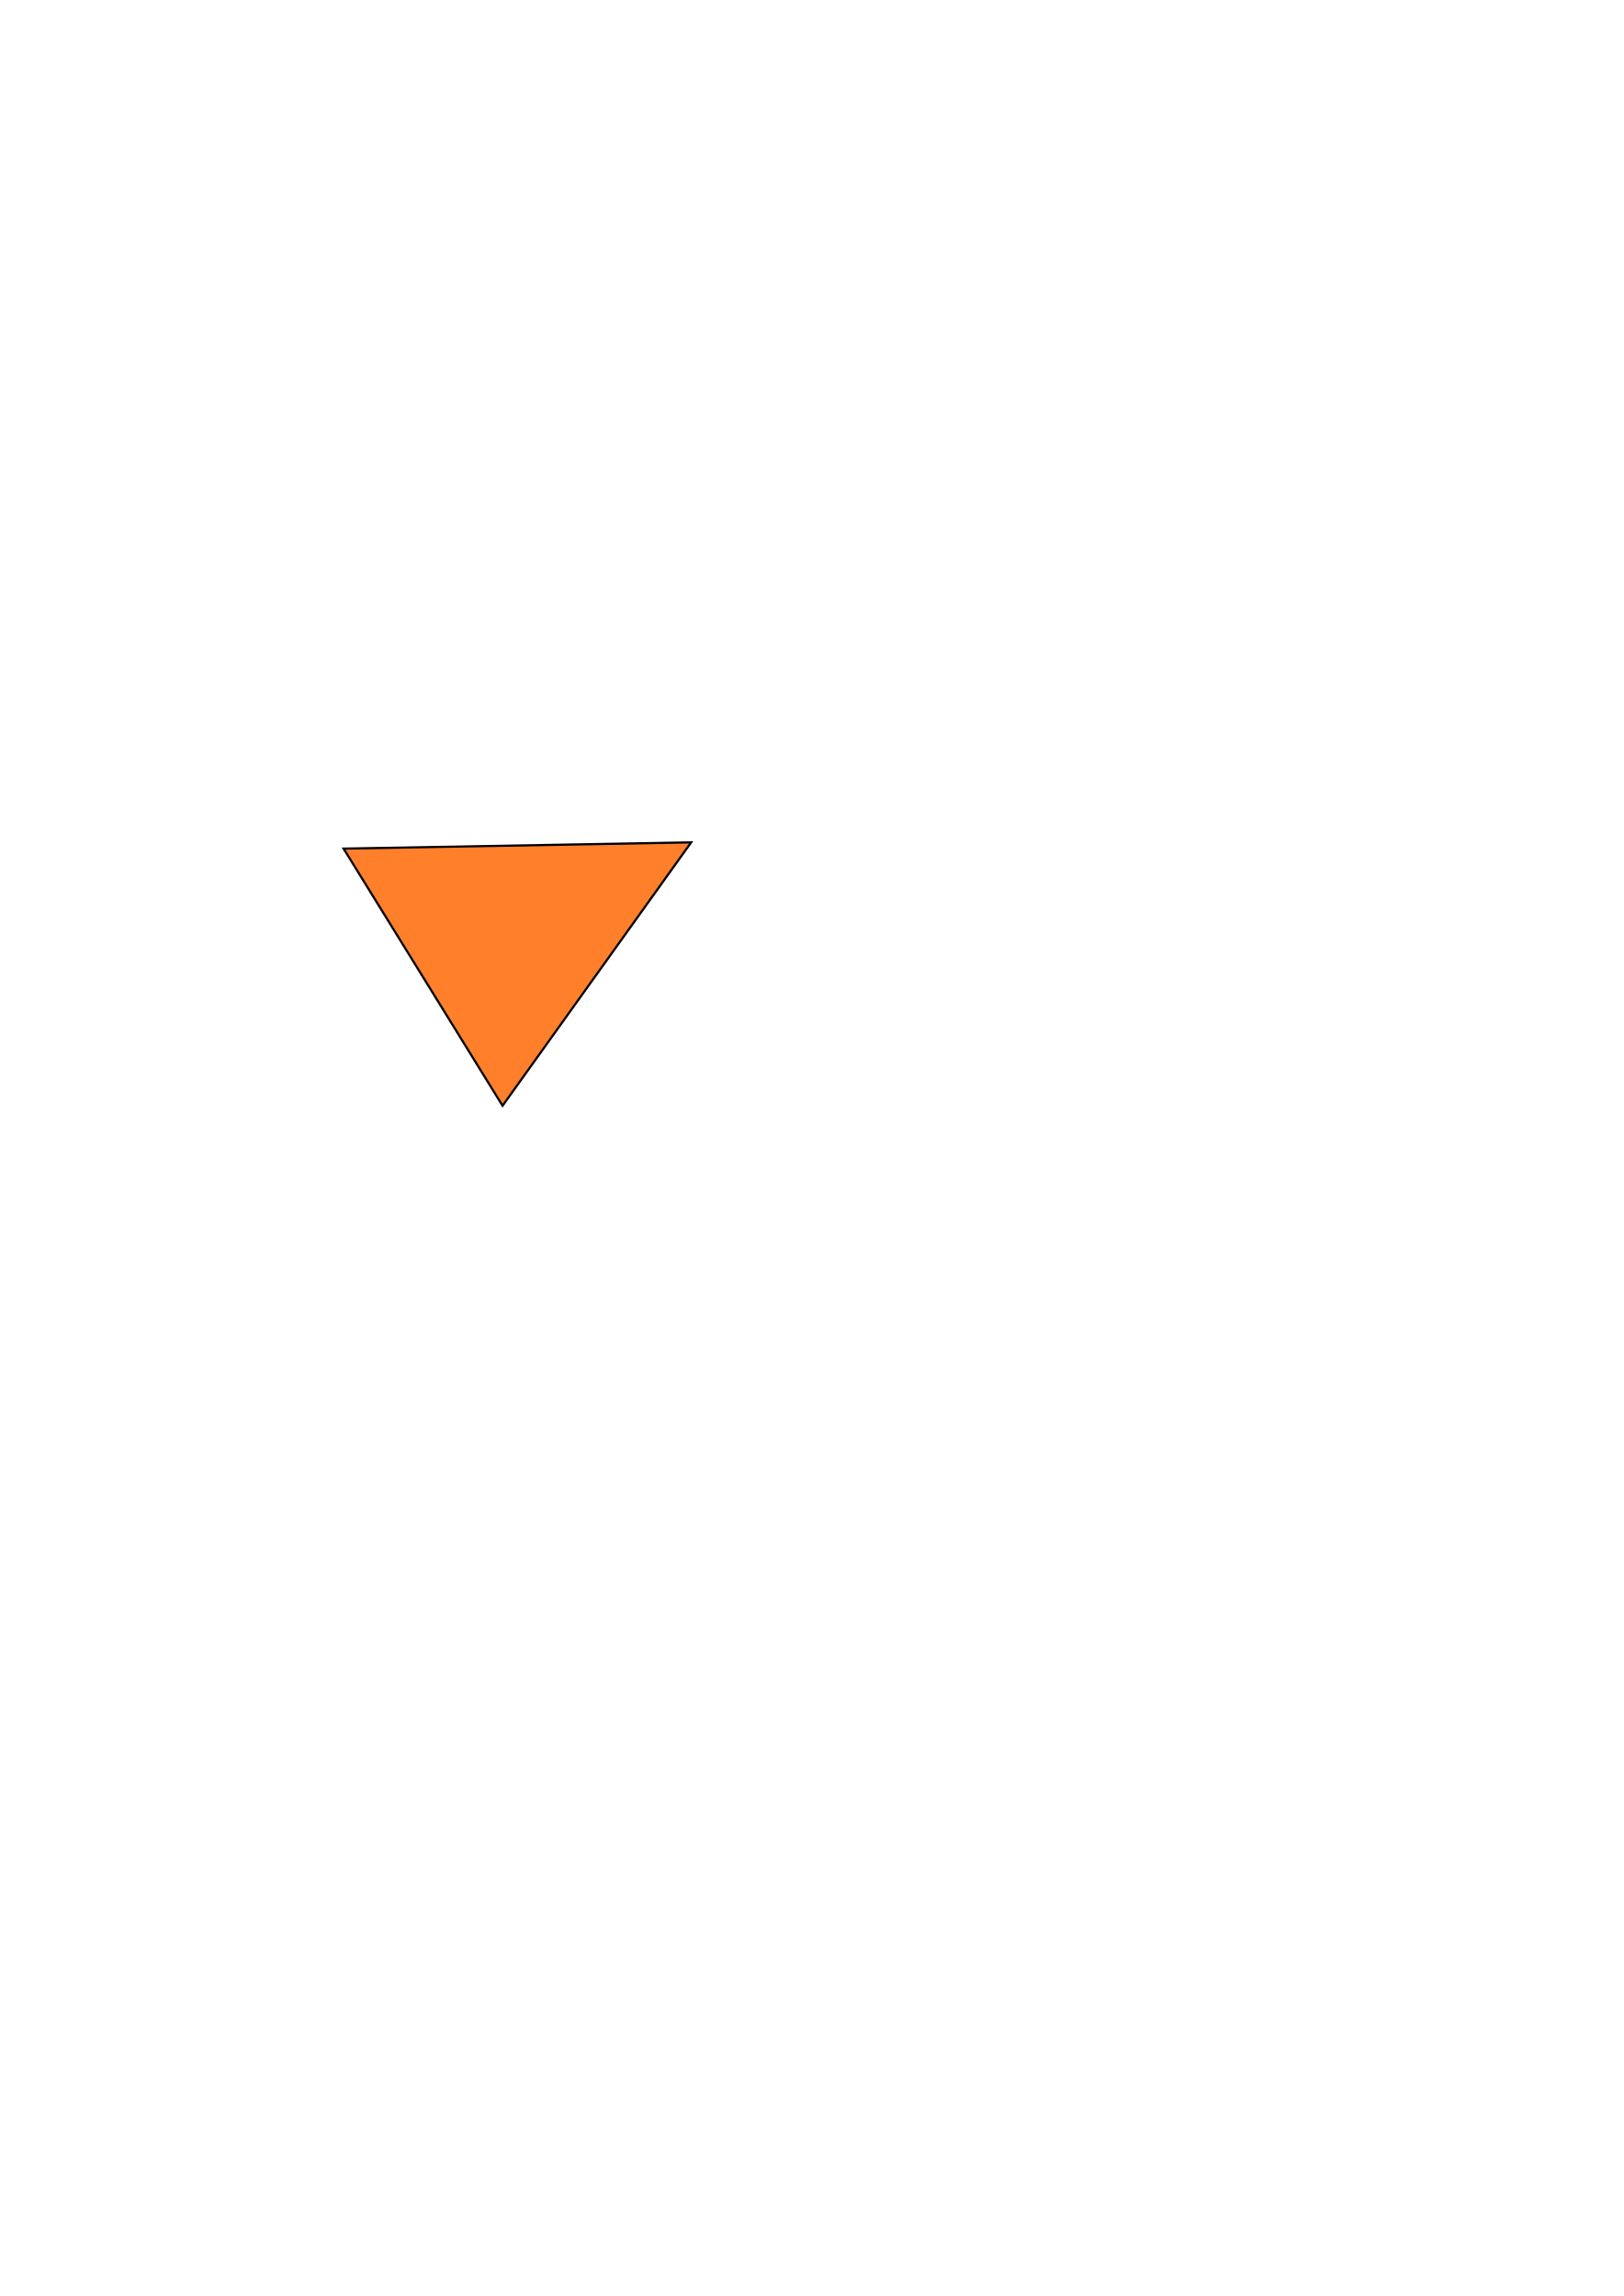
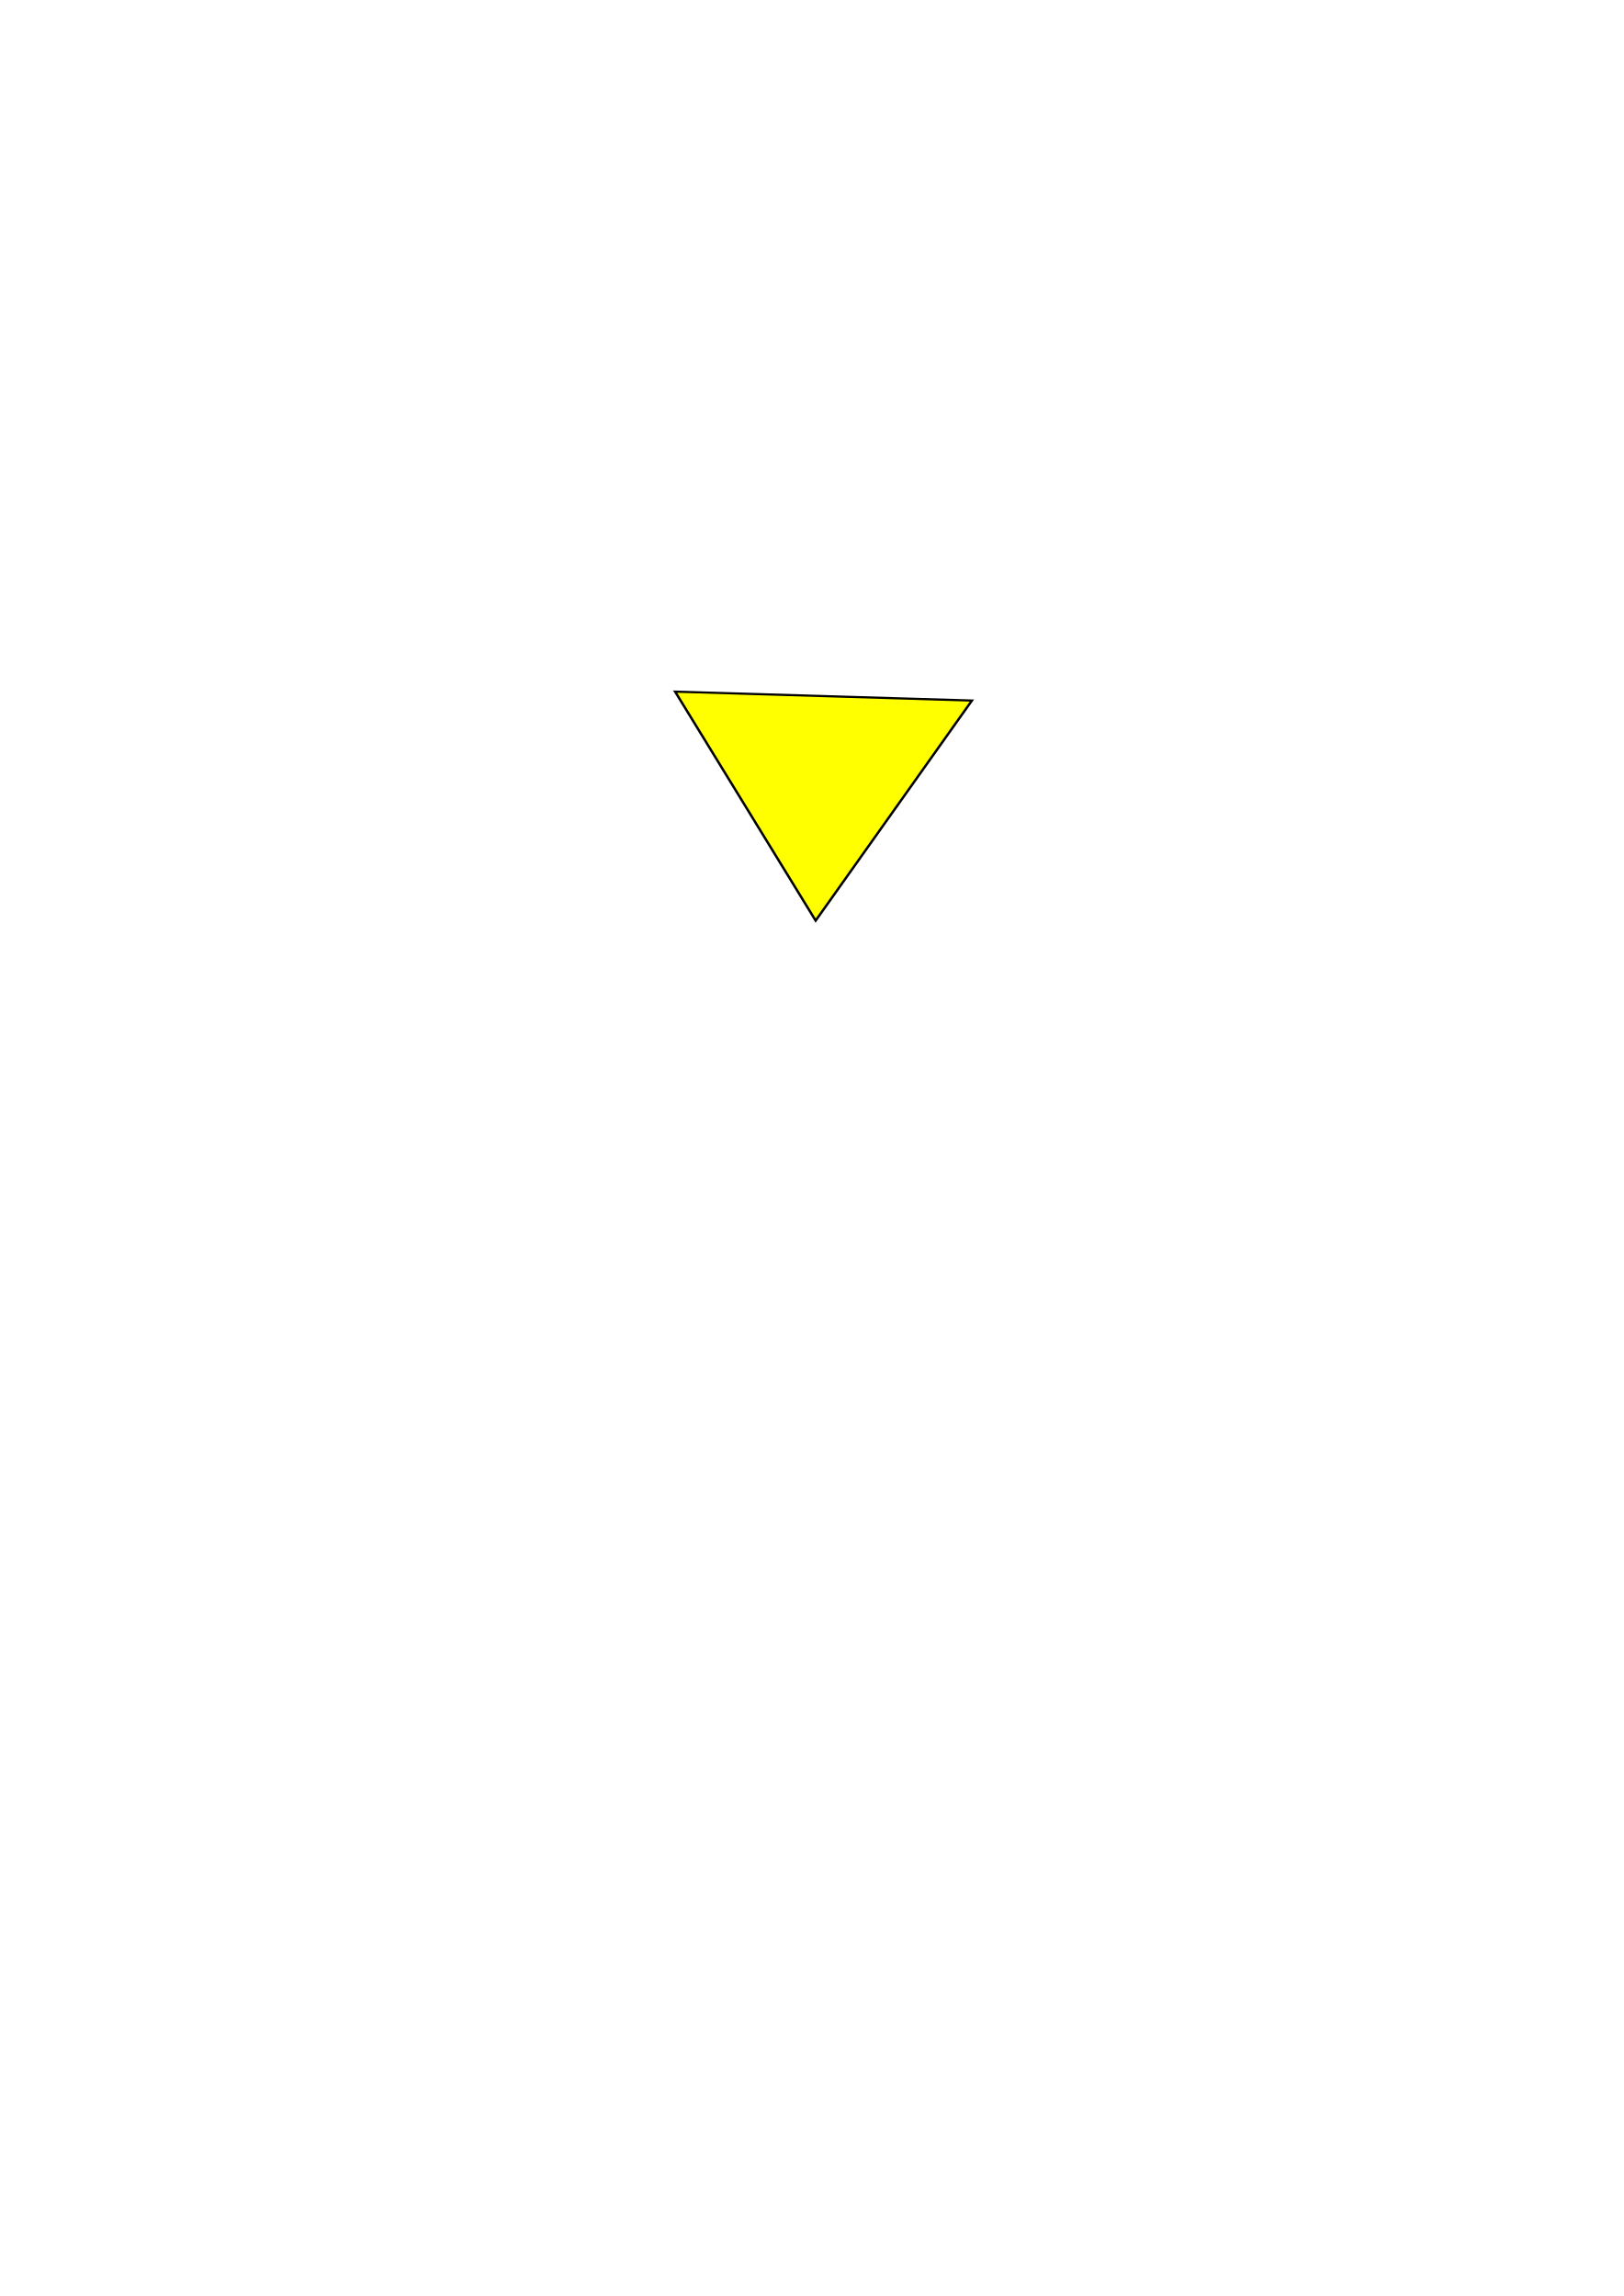
<svg xmlns="http://www.w3.org/2000/svg" width="210mm" height="297mm" viewBox="0 0 744.094 1052.362" id="svg4145" version="1.1">
  <defs id="defs4147" />
  <g id="layer1">
-     <path style="fill:#ff7f2a;fill-rule:evenodd;stroke:#000000;stroke-width:1px;stroke-linecap:butt;stroke-linejoin:miter;stroke-opacity:1" d="m 157.451,388.956 159.286,-2.857 -86.429,120.714 z" id="path4142" />
+     <path style="fill:#ffff00;fill-rule:evenodd;stroke:#000000;stroke-width:1px;stroke-linecap:butt;stroke-linejoin:miter;stroke-opacity:1" id="path3401" d="m 373.756,422.027 -28.229,-52.393 -28.229,-52.393 59.488,1.75 59.488,1.75 -31.259,50.643 z" transform="matrix(1.143177,0.00493296,-0.00138321,0.9989558,-52.90049,-1.466749)" />
  </g>
</svg>
